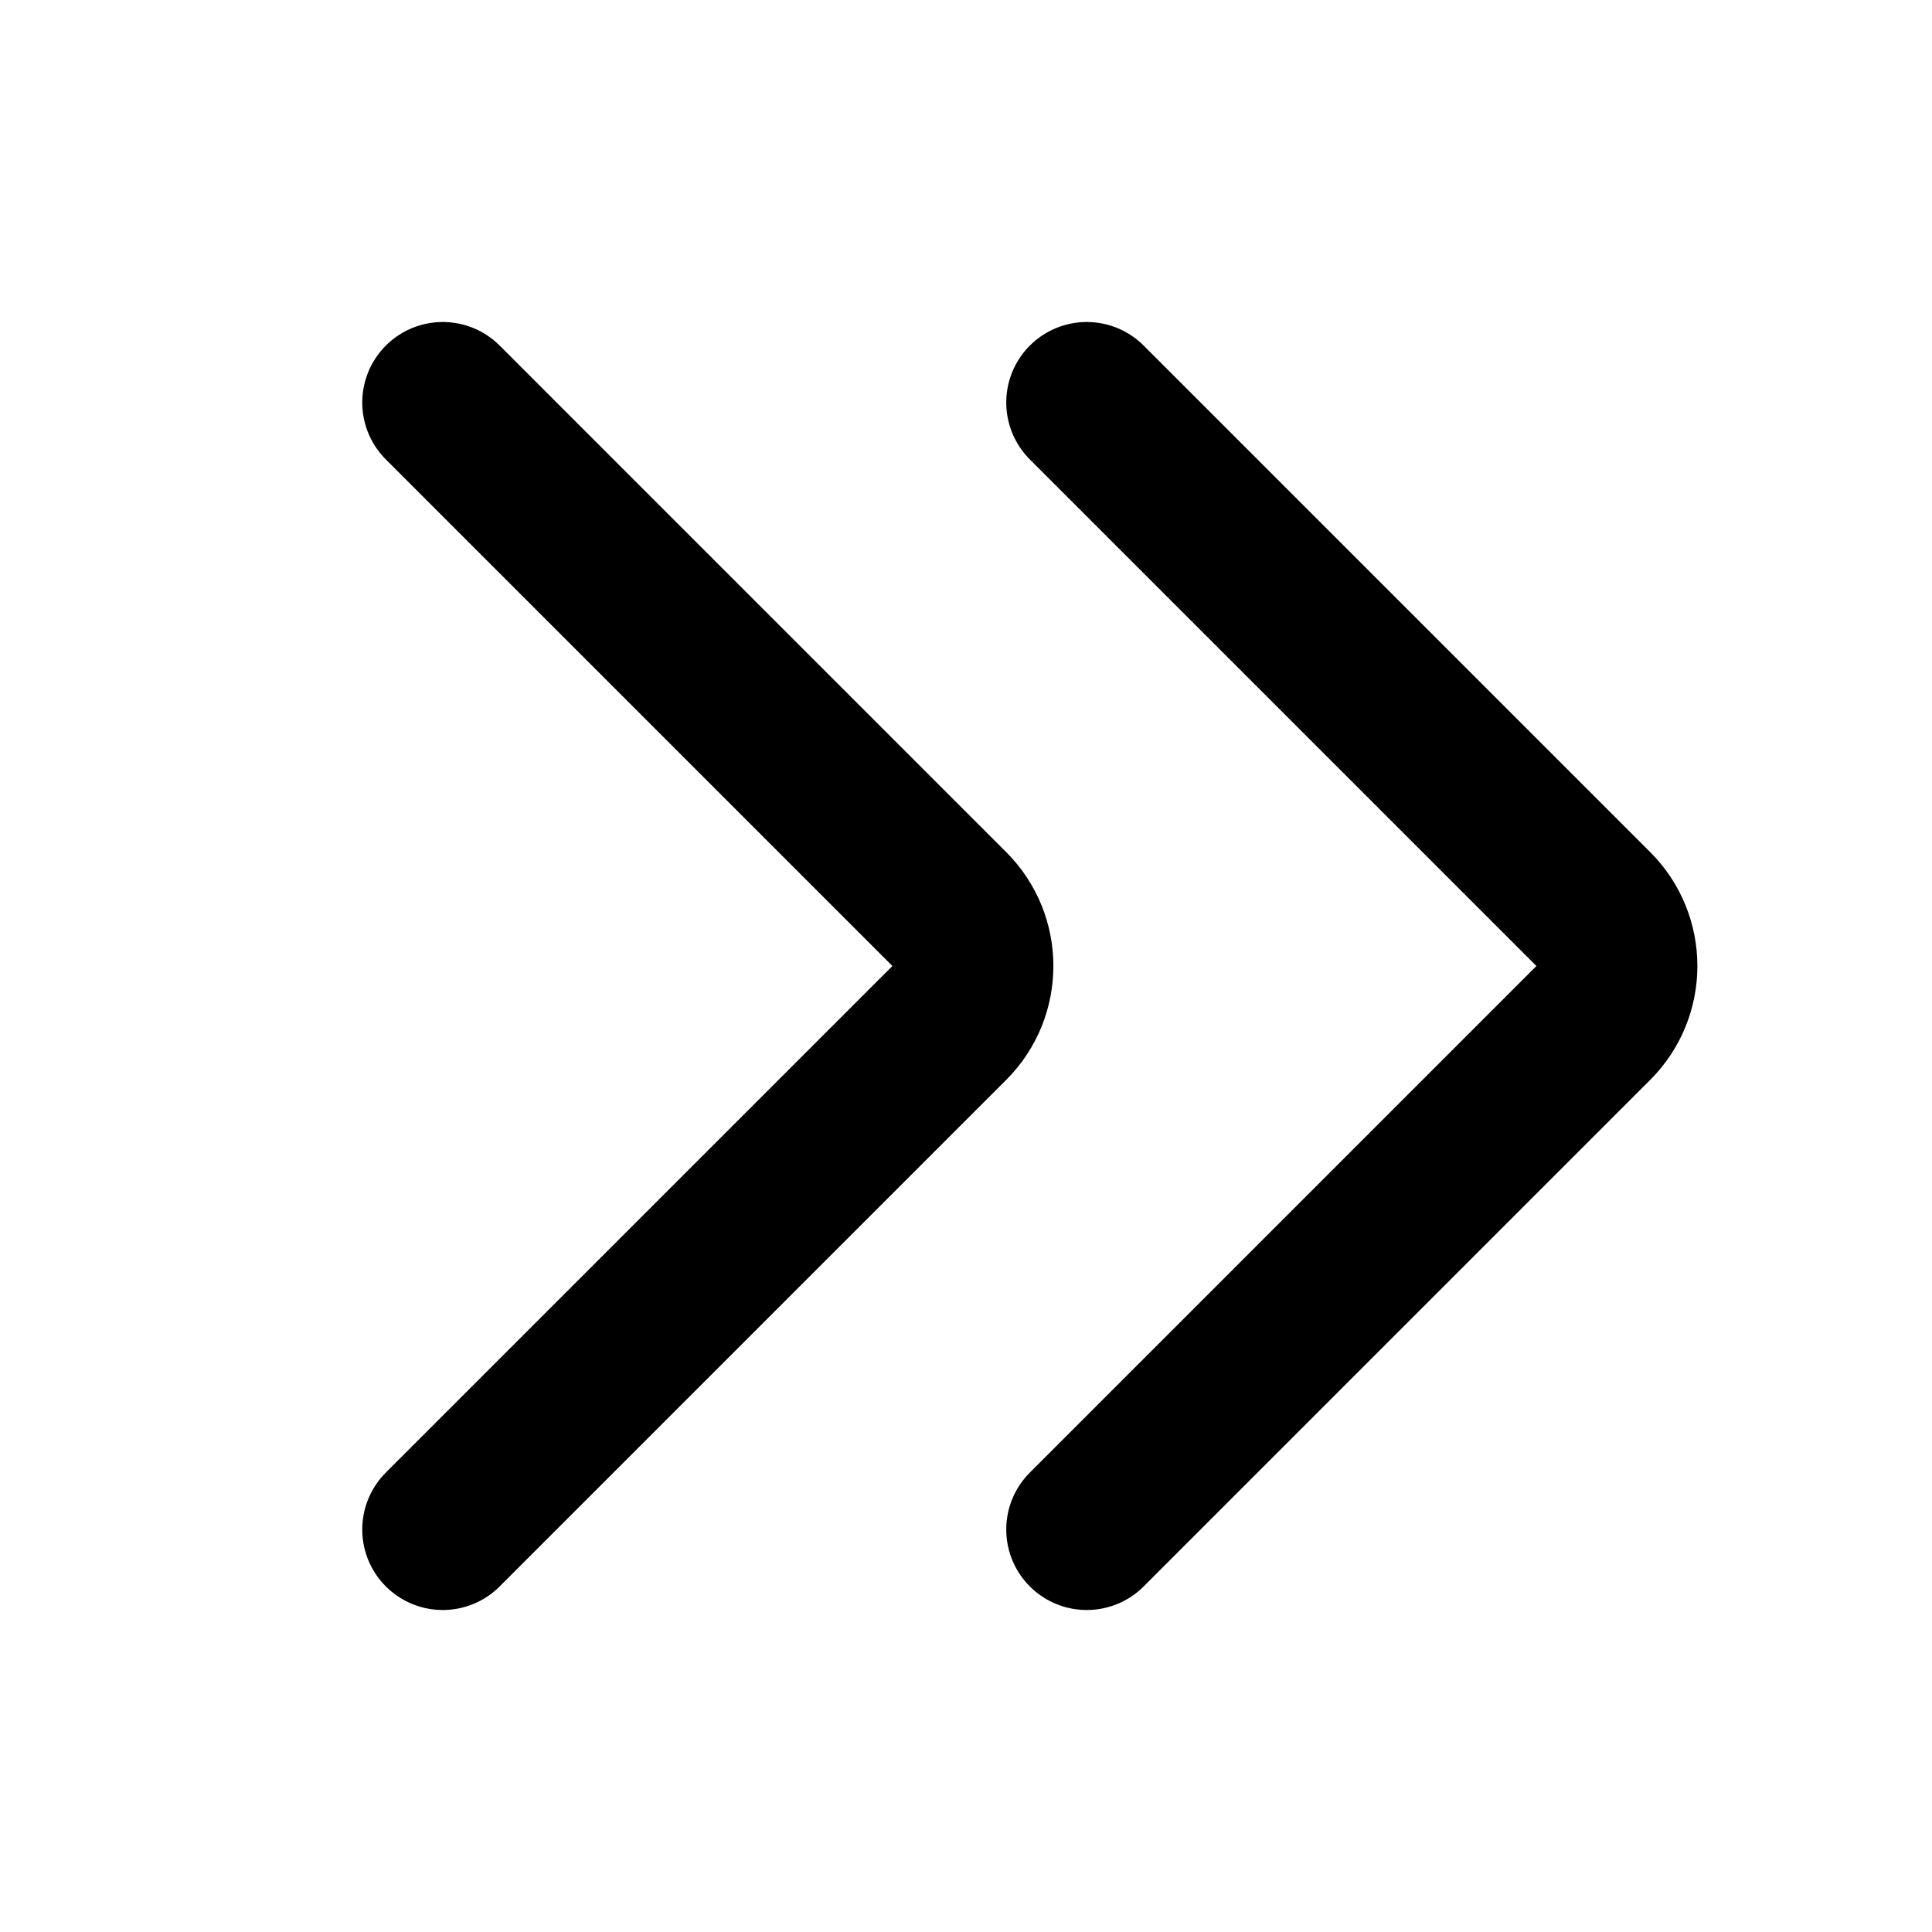
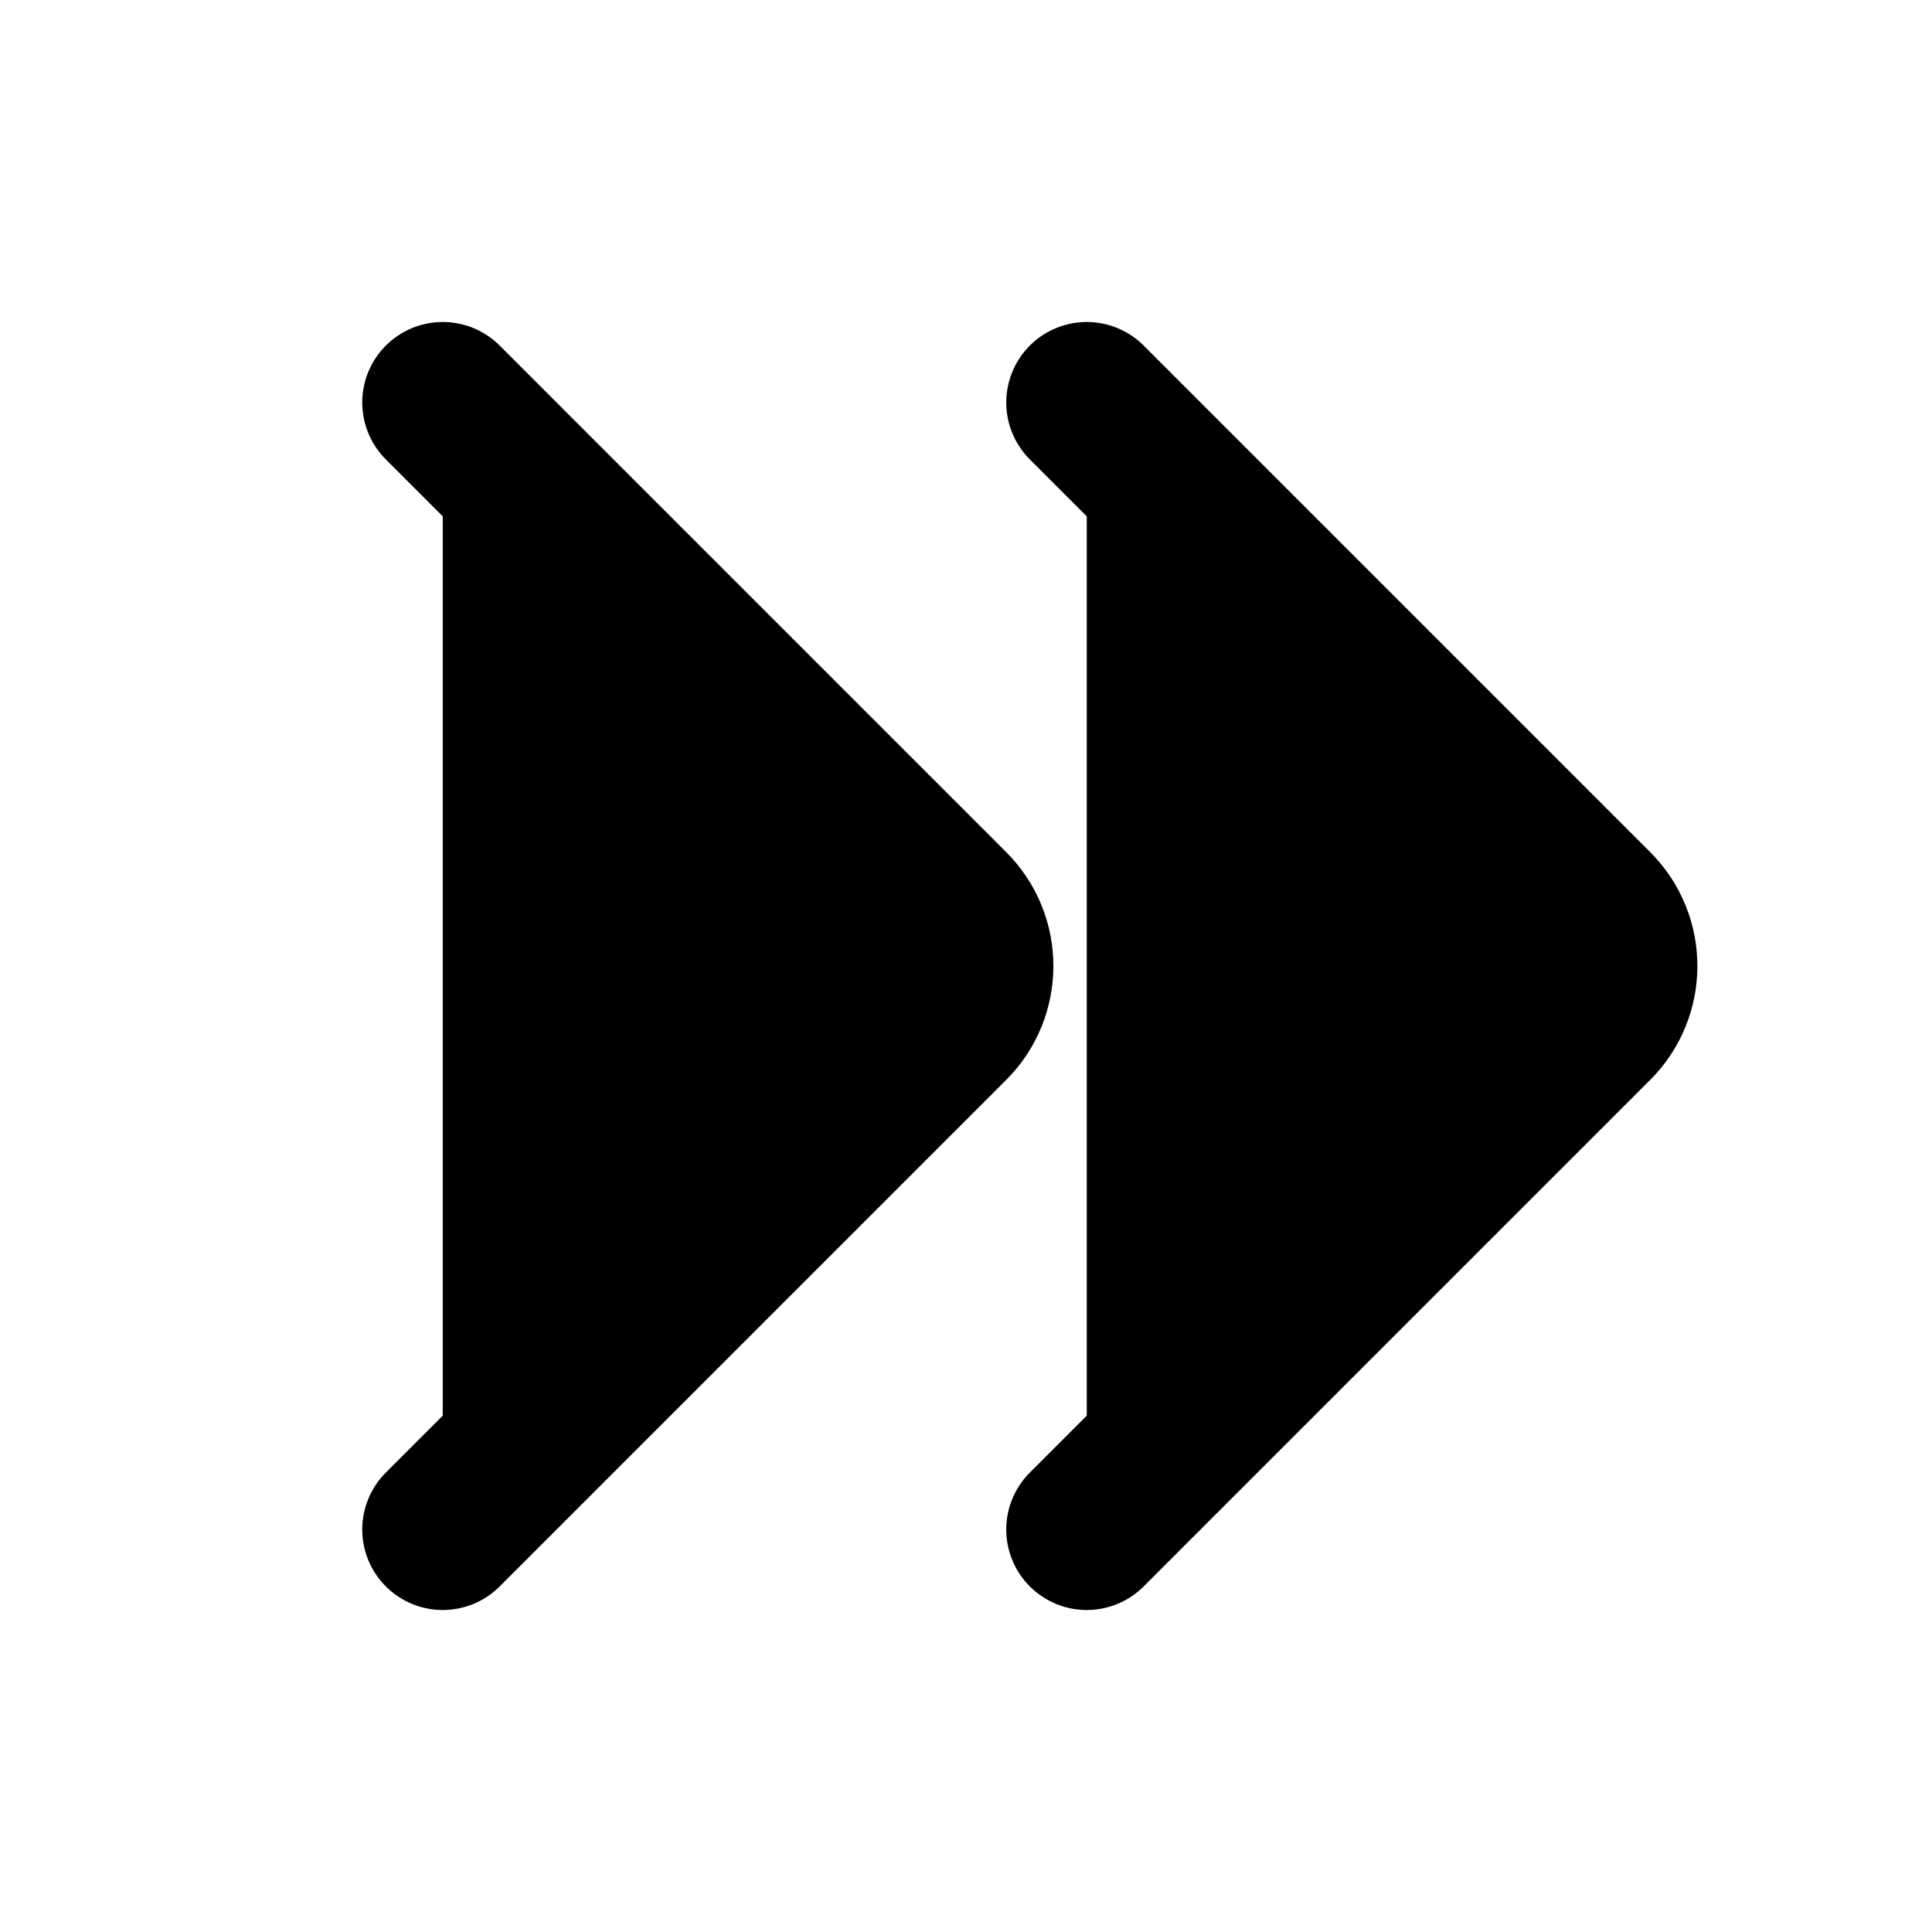
- <svg xmlns="http://www.w3.org/2000/svg" width="800px" height="800px" viewBox="0 0 24 24" fill="none">
+ <svg xmlns="http://www.w3.org/2000/svg" width="800px" height="800px" viewBox="0 0 24 24">
  <path d="M5.5 5L11.793 11.293C12.183 11.683 12.183 12.317 11.793 12.707L5.5 19" stroke="#000000" stroke-width="2" stroke-linecap="round" stroke-linejoin="round" />
  <path d="M13.5 5L19.793 11.293C20.183 11.683 20.183 12.317 19.793 12.707L13.5 19" stroke="#000000" stroke-width="2" stroke-linecap="round" stroke-linejoin="round" />
</svg>
